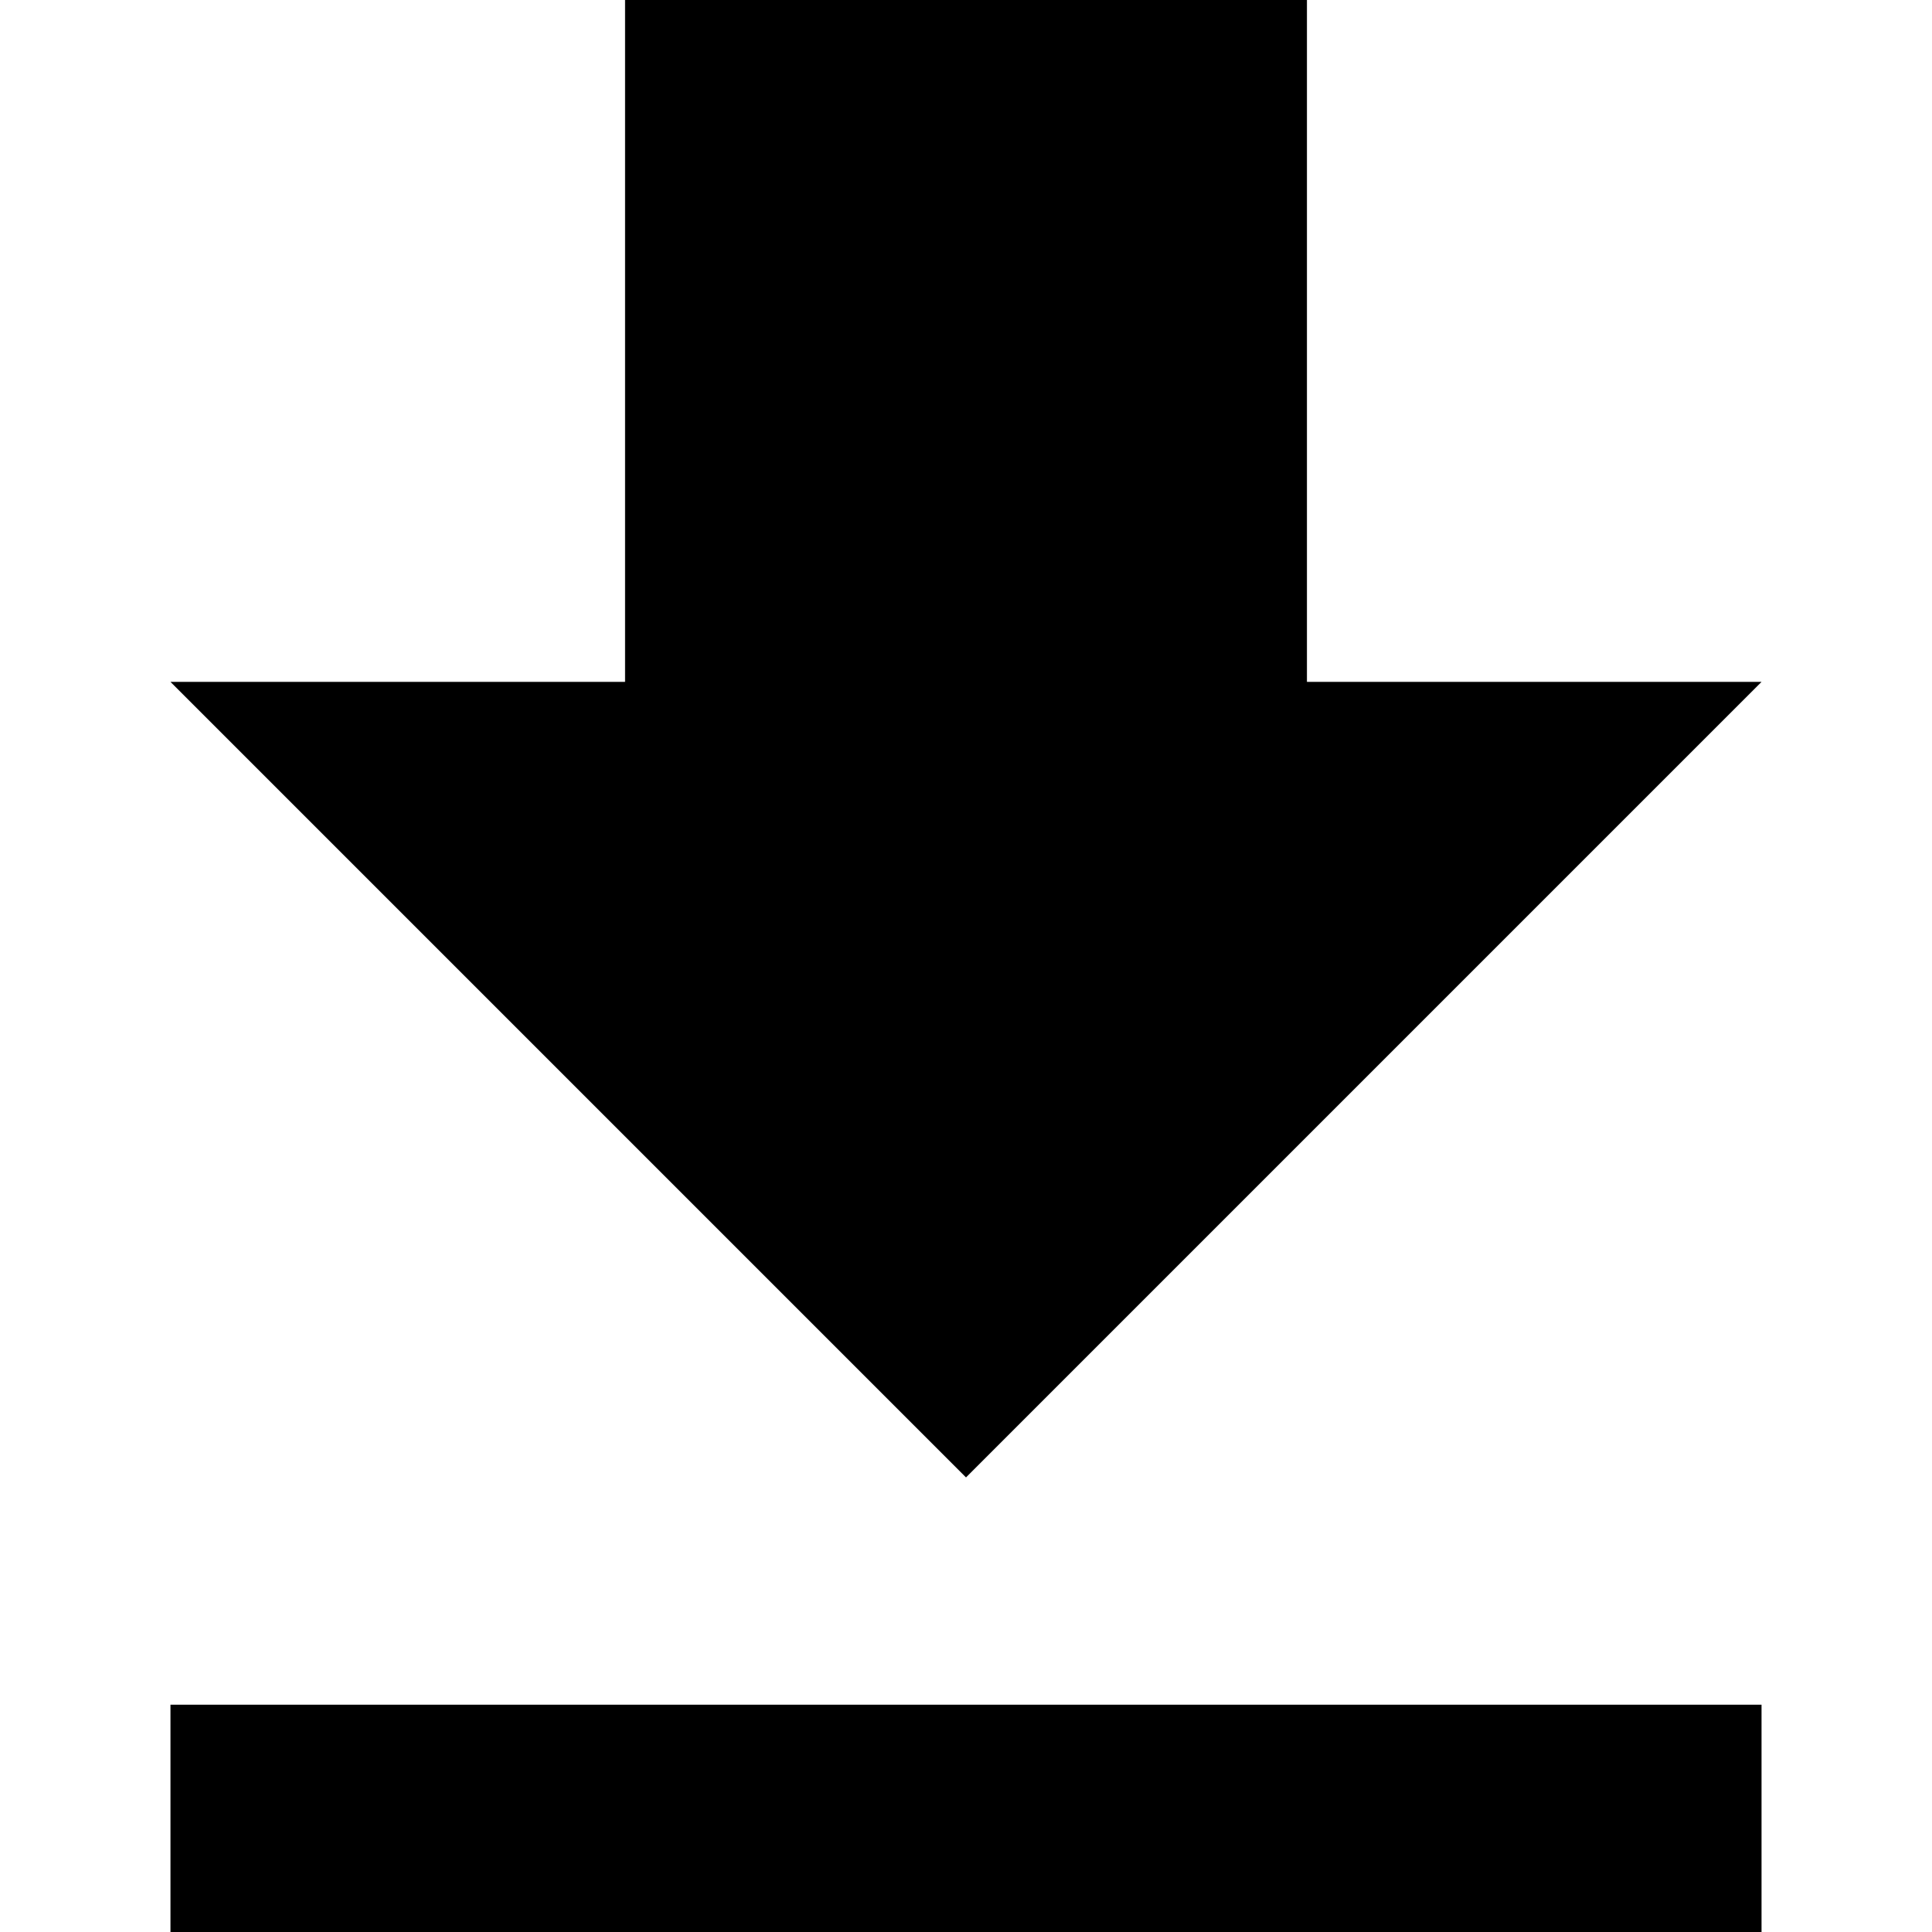
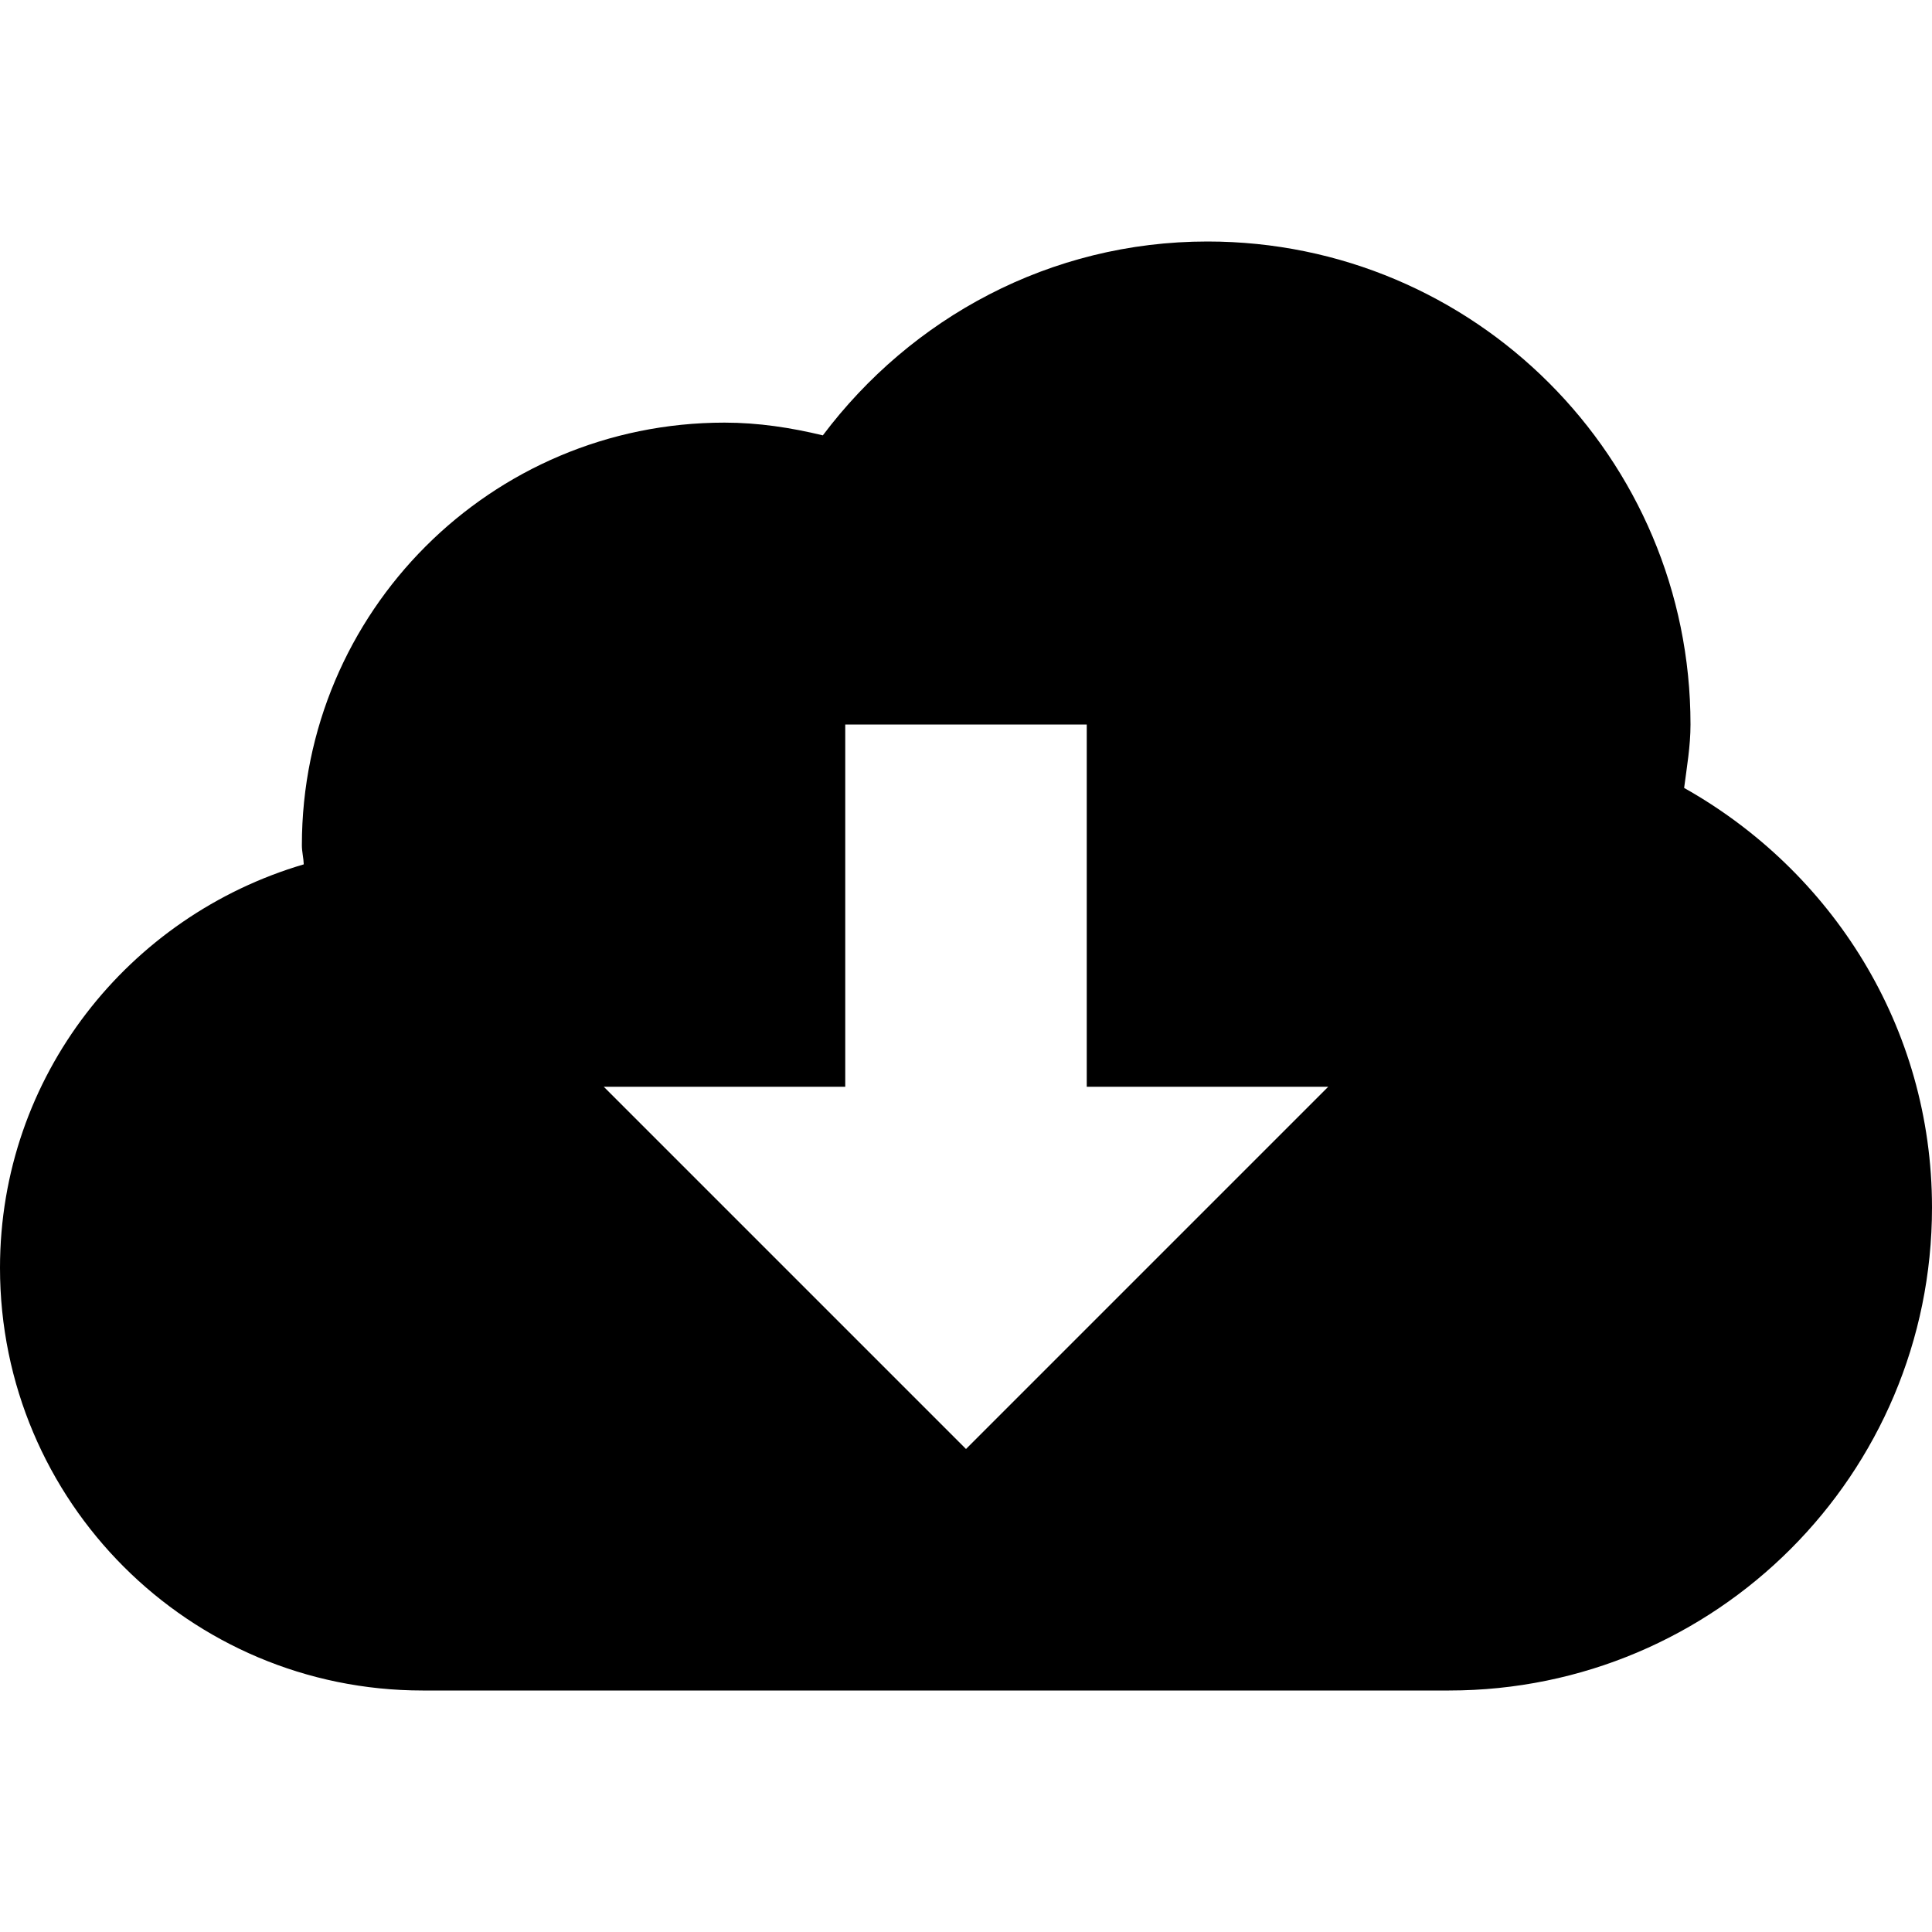
- <svg xmlns="http://www.w3.org/2000/svg" version="1.1" id="Capa_1" x="0px" y="0px" width="433.5px" height="433.5px" viewBox="0 0 433.5 433.5" style="enable-background:new 0 0 433.5 433.5;" xml:space="preserve">
+ <svg xmlns="http://www.w3.org/2000/svg" version="1.1" id="Capa_1" x="0px" y="0px" width="512px" height="512px" viewBox="0 0 512 512" style="enable-background:new 0 0 512 512;" xml:space="preserve">
  <g>
-     <g id="file-download">
-       <path d="M395.25,153h-102V0h-153v153h-102l178.5,178.5L395.25,153z M38.25,382.5v51h357v-51H38.25z" />
-     </g>
+     <path d="M446.312,208.813C447.031,203.25,448,197.75,448,192c0-70.688-57.281-128-128-128c-41.812,0-78.594,20.344-101.938,51.375   C209.656,113.344,201,112,192,112c-61.875,0-112,50.125-112,112c0,1.75,0.438,3.313,0.5,5.063C34.094,242.719,0,285.156,0,336   c0,61.875,50.125,112,112,112h272c70.719,0,128-57.281,128-128C512,272.062,485.344,230.75,446.312,208.813z M256,384l-96-96h64   v-96h64v96h64L256,384z" />
  </g>
  <g>
</g>
  <g>
</g>
  <g>
</g>
  <g>
</g>
  <g>
</g>
  <g>
</g>
  <g>
</g>
  <g>
</g>
  <g>
</g>
  <g>
</g>
  <g>
</g>
  <g>
</g>
  <g>
</g>
  <g>
</g>
  <g>
</g>
</svg>
